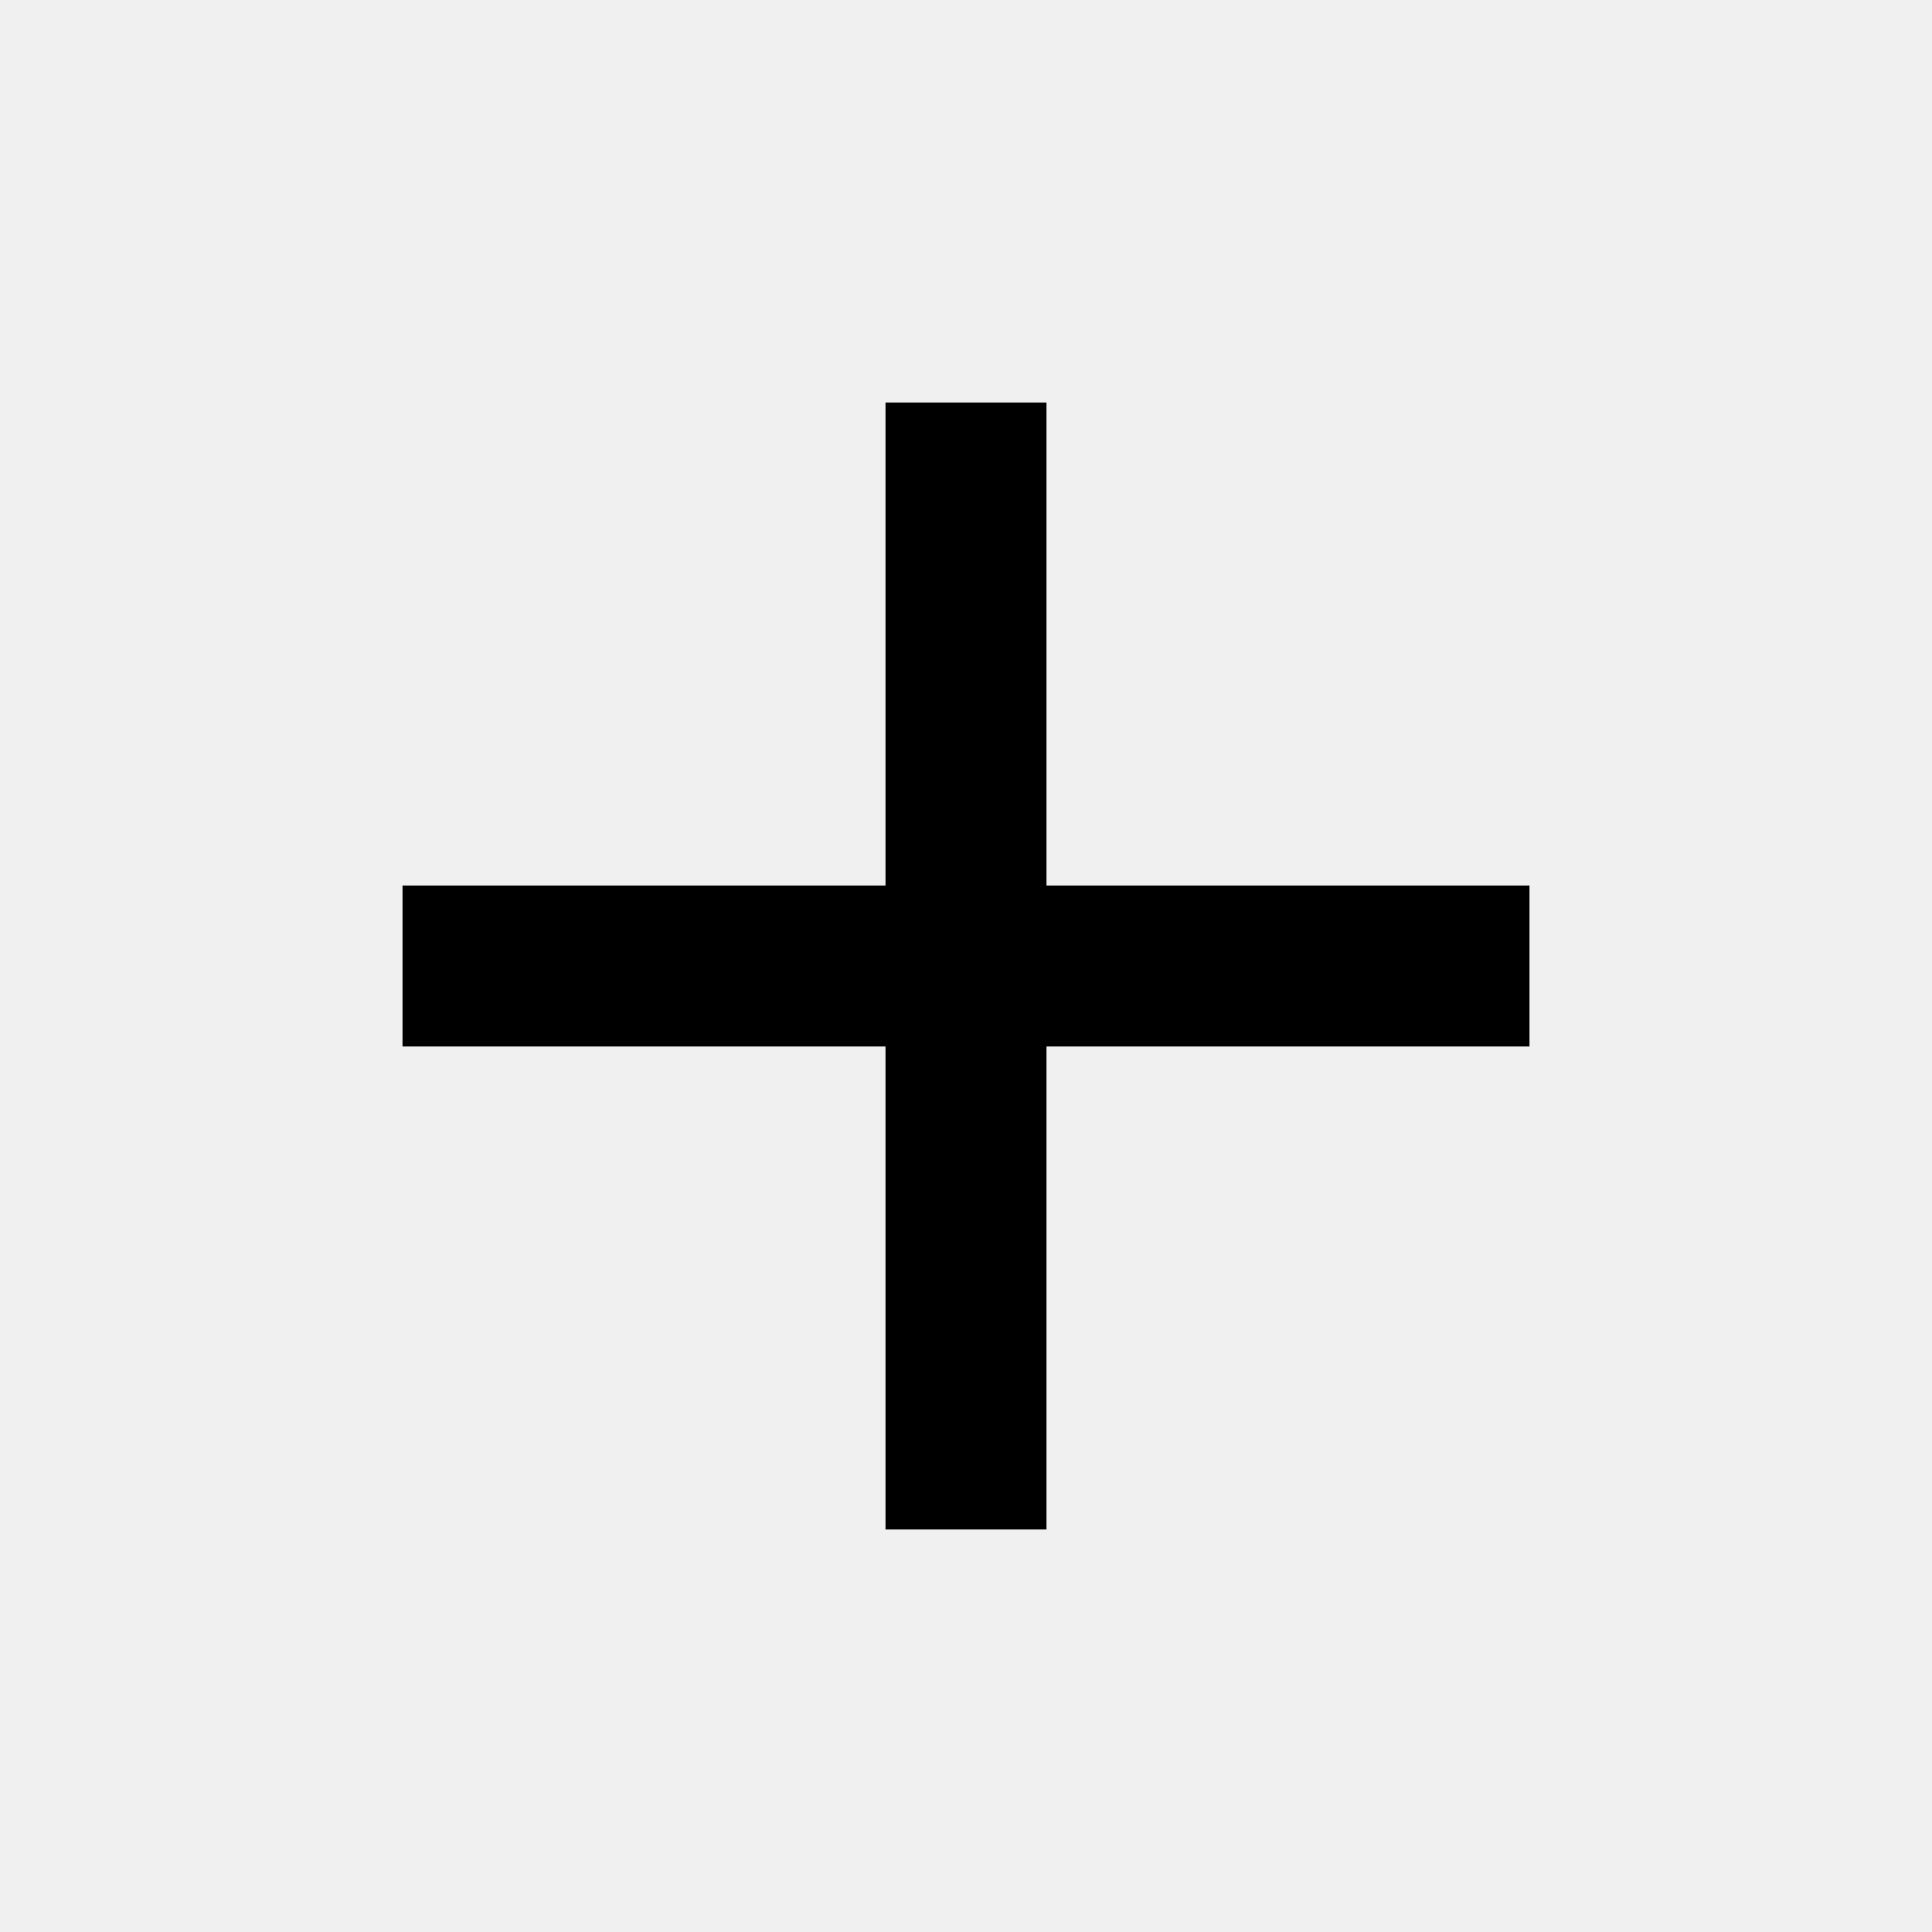
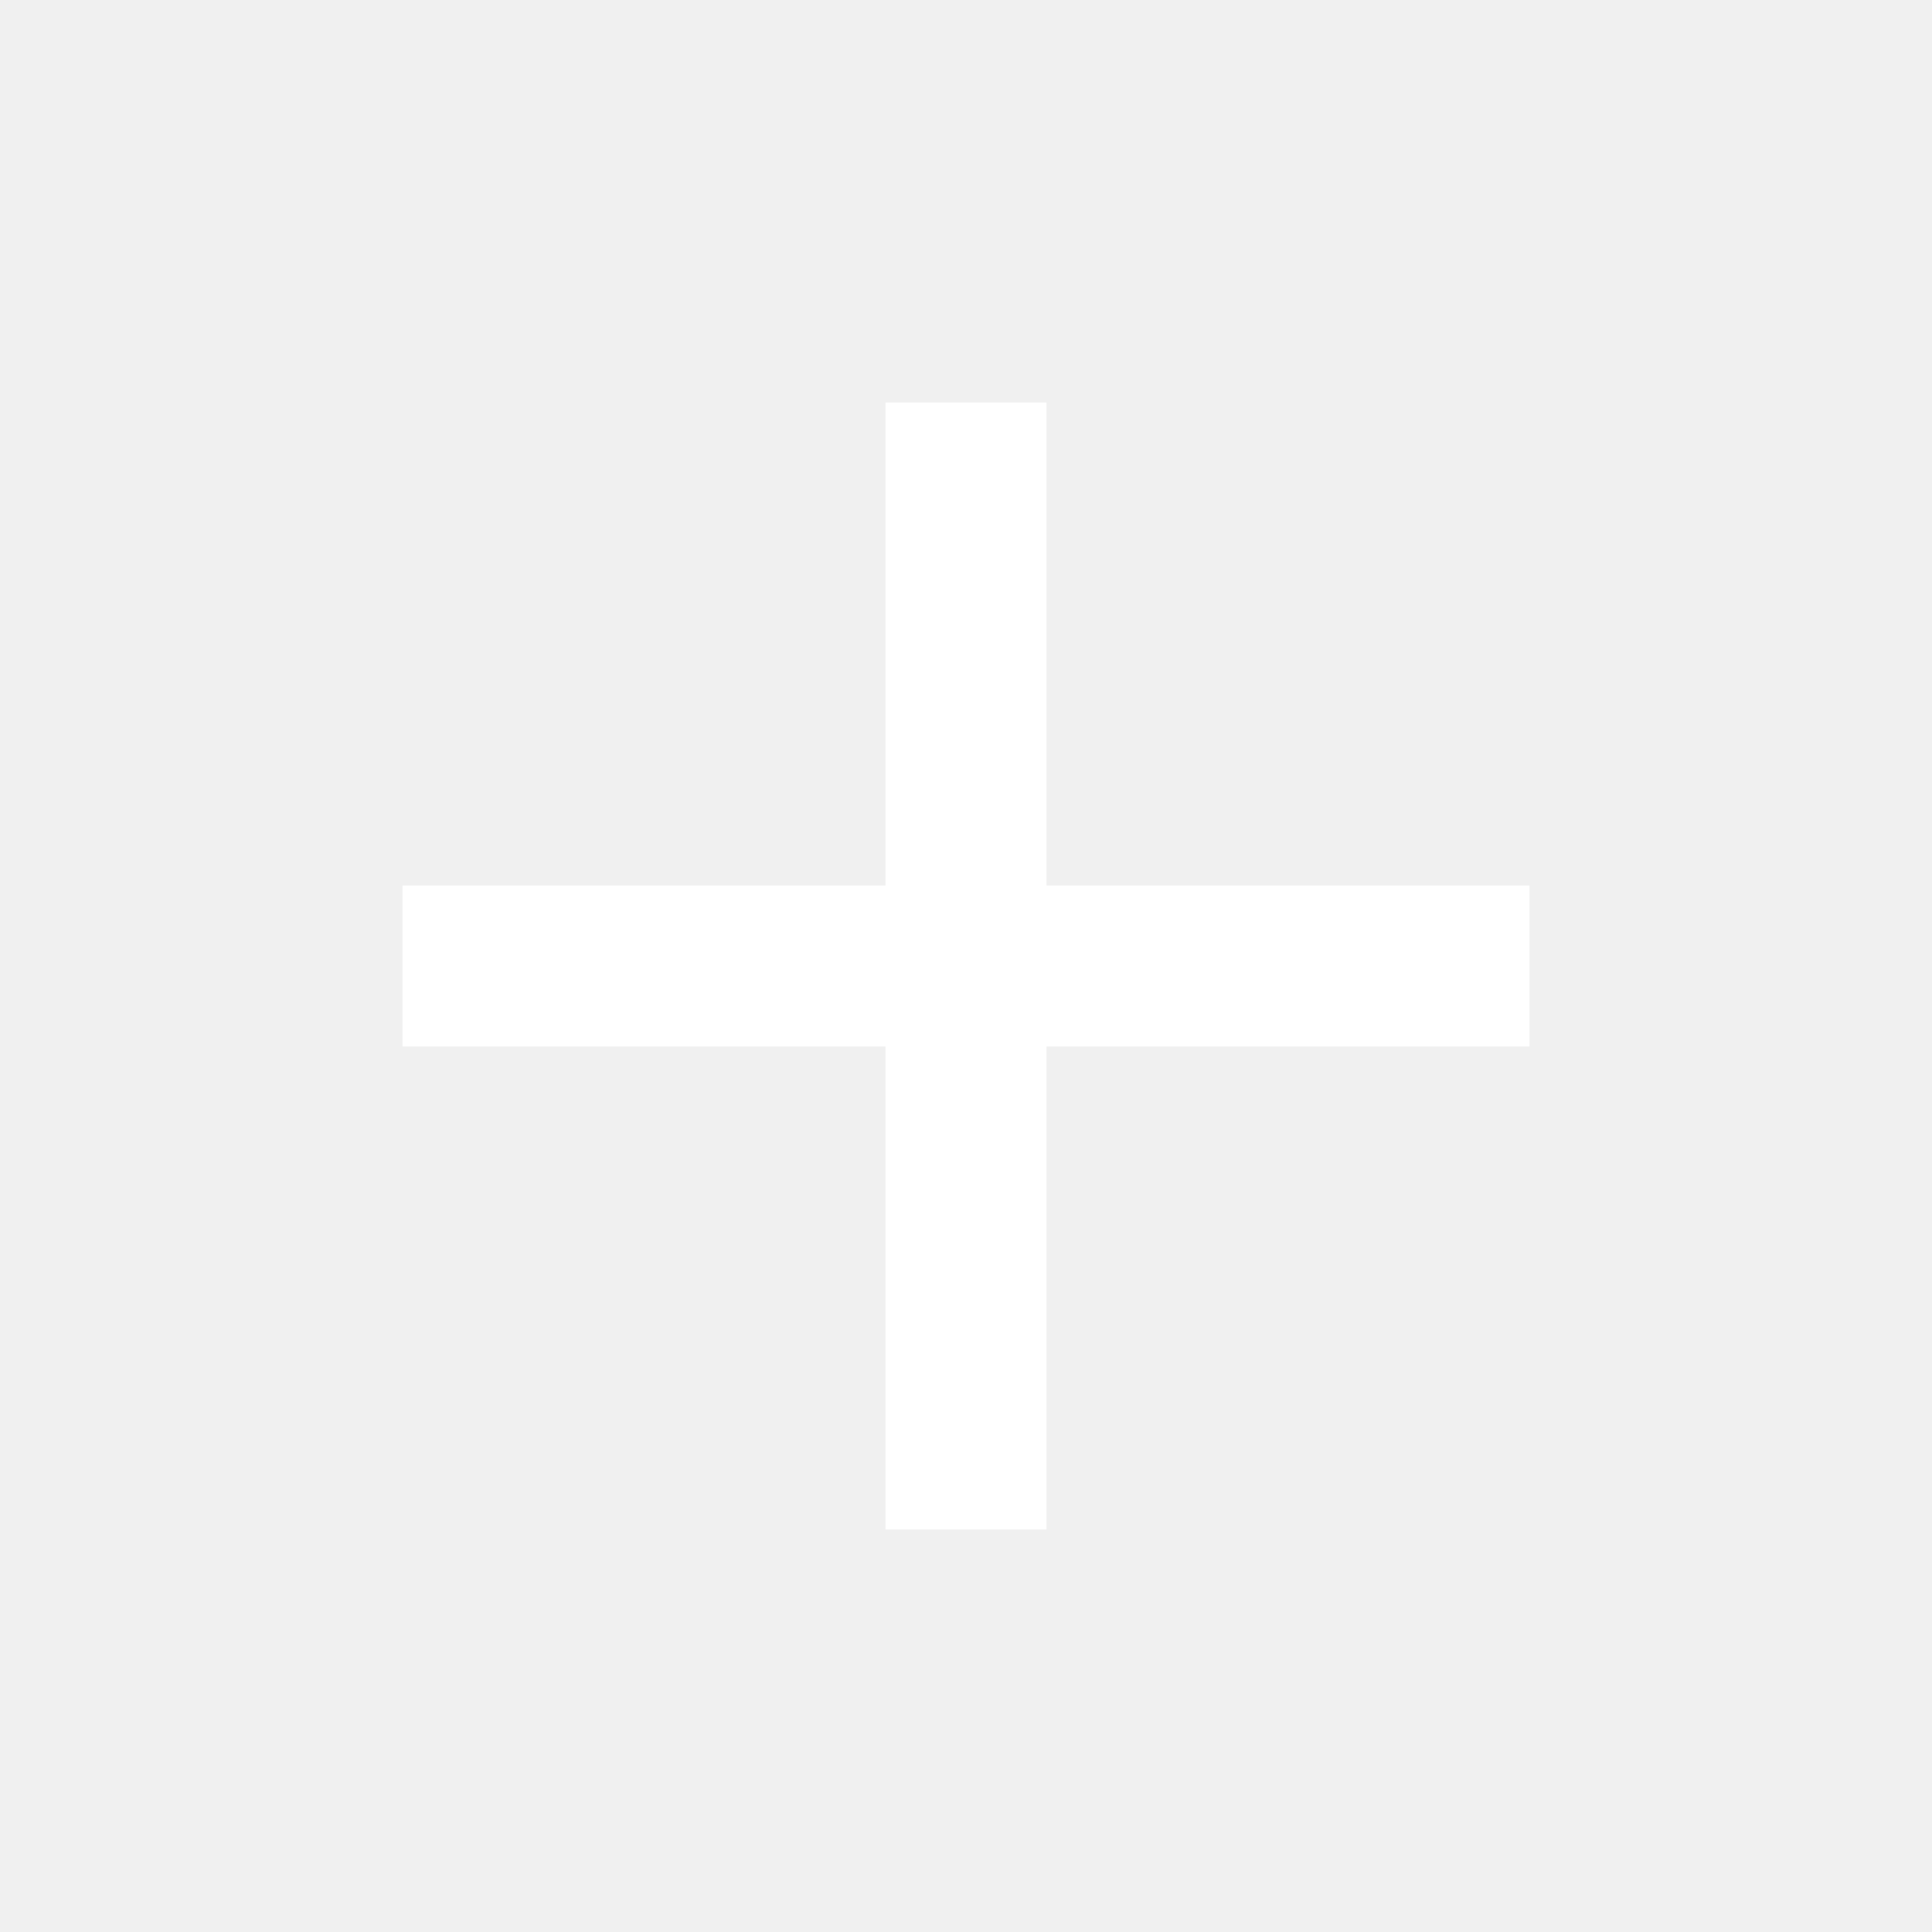
<svg xmlns="http://www.w3.org/2000/svg" viewBox="0 0 24 24">
-   <line x1="12" y1="5" x2="12" y2="19" fill="none" stroke="currentColor" stroke-width="2" />
-   <line x1="5" y1="12" x2="19" y2="12" fill="none" stroke="currentColor" stroke-width="2" />
+   <line x1="12" y1="5" x2="12" y2="19" fill="none" stroke="#fff" stroke-width="2" />
+   <line x1="5" y1="12" x2="19" y2="12" fill="none" stroke="#fff" stroke-width="2" />
</svg>
